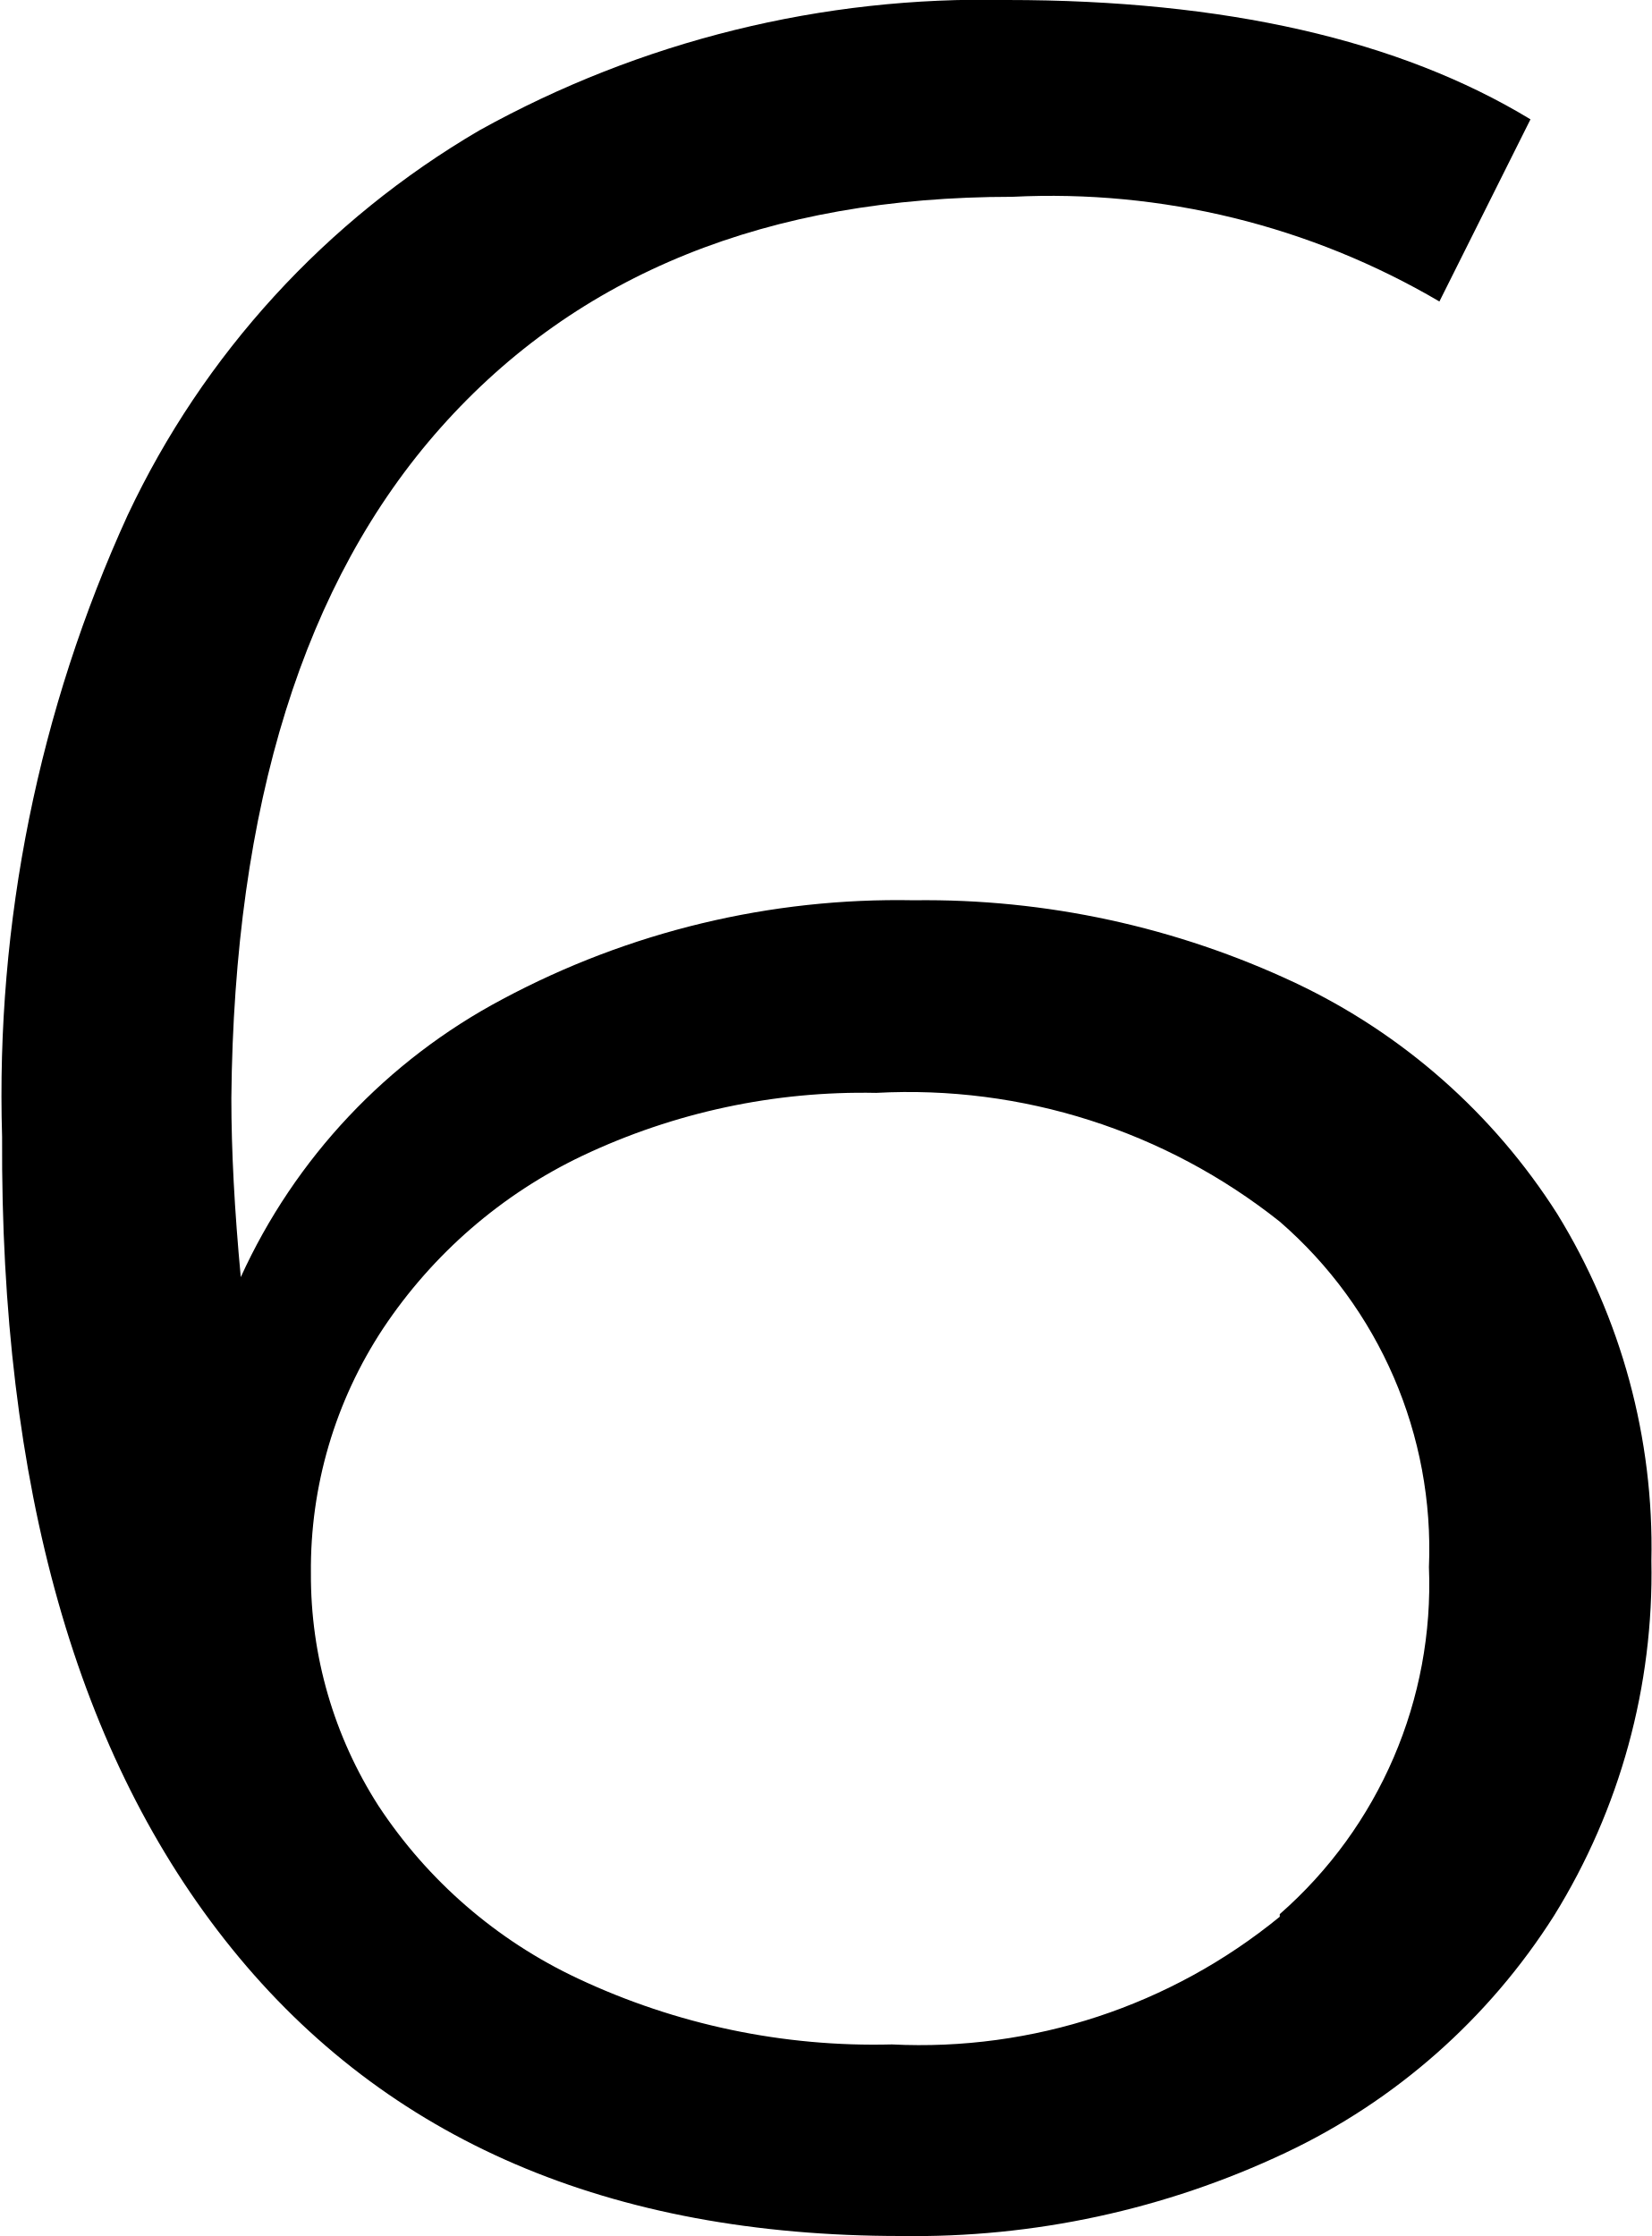
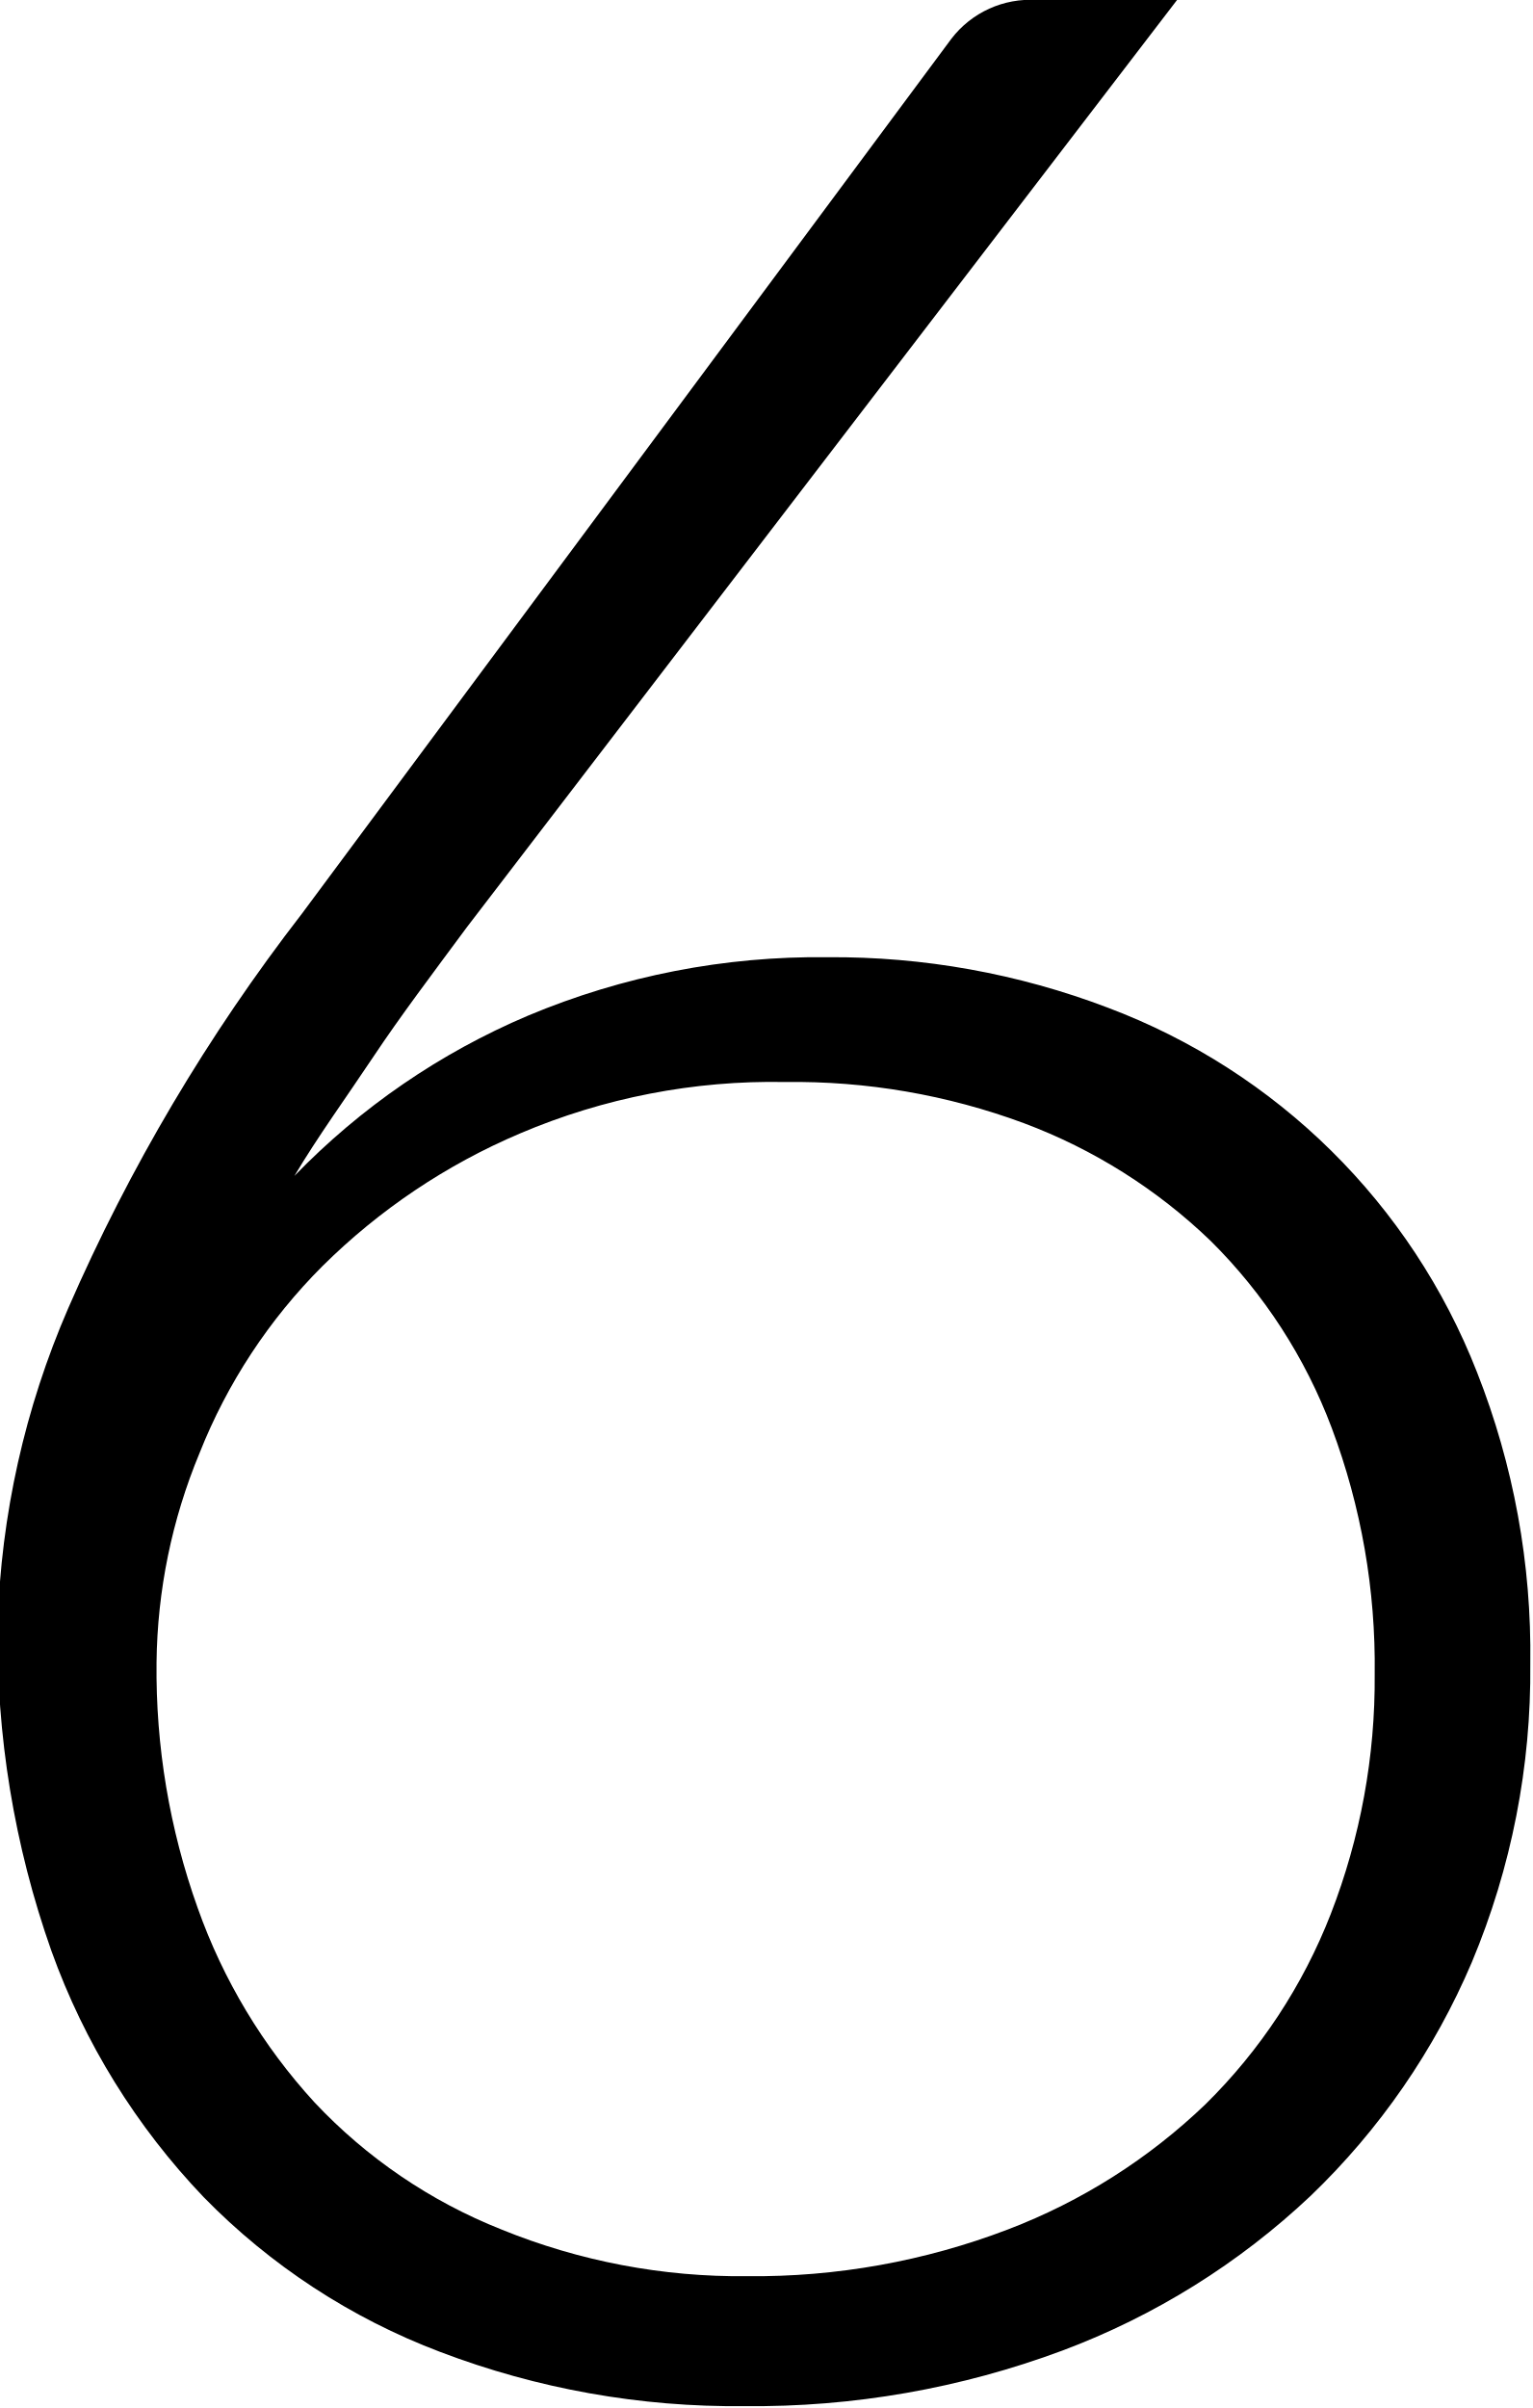
- <svg xmlns="http://www.w3.org/2000/svg" id="Layer_1" data-name="Layer 1" viewBox="0 0 31.56 42.72">
-   <path d="M764.71,536.16a12,12,0,0,1,5,4.41,12.15,12.15,0,0,1,1.8,6.63,12.41,12.41,0,0,1-1.86,6.78,12.28,12.28,0,0,1-5.13,4.53,16.59,16.59,0,0,1-7.35,1.59q-8.34,0-12.78-5.49T740,539.1a26.65,26.65,0,0,1,2.4-11.88,16.81,16.81,0,0,1,6.72-7.35,19.83,19.83,0,0,1,10.08-2.49q6.24,0,10,2.28l-1.74,3.48a14.66,14.66,0,0,0-8.16-2q-7,0-10.92,4.41t-4,12.81q0,1.5.18,3.42a11.32,11.32,0,0,1,5-5.31,16,16,0,0,1,7.86-1.89A16.61,16.61,0,0,1,764.71,536.16Zm-.3,17.79a8.37,8.37,0,0,0,2.85-6.63,8.28,8.28,0,0,0-2.85-6.6,11.4,11.4,0,0,0-7.71-2.46,12.51,12.51,0,0,0-5.61,1.2,9.45,9.45,0,0,0-3.81,3.3,8.34,8.34,0,0,0-1.38,4.68,8.15,8.15,0,0,0,1.29,4.44,9.27,9.27,0,0,0,3.81,3.3,13.28,13.28,0,0,0,6,1.26A10.85,10.85,0,0,0,764.41,554Z" transform="translate(-739.96 -517.38)" />
+ <svg xmlns="http://www.w3.org/2000/svg" id="Layer_1" data-name="Layer 1" viewBox="0 0 32.8 51.52">
+   <path d="M759.45,529.28a16.51,16.51,0,0,1,6,1.08,13.64,13.64,0,0,1,7.9,7.8,16.36,16.36,0,0,1,1.14,6.24,16.1,16.1,0,0,1-1.25,6.38,15.13,15.13,0,0,1-3.45,5,15.82,15.82,0,0,1-5.31,3.31,18.91,18.91,0,0,1-6.81,1.19,17.74,17.74,0,0,1-6.51-1.16,14,14,0,0,1-5.06-3.31,14.91,14.91,0,0,1-3.26-5.27,20.15,20.15,0,0,1-1.15-7,18.34,18.34,0,0,1,1.51-6.75,39.7,39.7,0,0,1,5-8.44l13.9-18.72a2.13,2.13,0,0,1,1.83-.83h3l-15.2,19.84c-.74,1-1.42,1.9-2,2.77s-1.19,1.71-1.69,2.55a15.23,15.23,0,0,1,5-3.43A16.05,16.05,0,0,1,759.45,529.28Zm-14.36,15.09a15.1,15.1,0,0,0,.88,5.25,12.16,12.16,0,0,0,2.5,4.16,11.11,11.11,0,0,0,4,2.72,13.55,13.55,0,0,0,5.26,1,15.2,15.2,0,0,0,5.58-1,12.58,12.58,0,0,0,4.23-2.68,11.64,11.64,0,0,0,2.68-4.07,13.85,13.85,0,0,0,.94-5.13,14.46,14.46,0,0,0-.92-5.27,11.16,11.16,0,0,0-2.59-4,11.64,11.64,0,0,0-4-2.52,14.16,14.16,0,0,0-5.11-.88,13.79,13.79,0,0,0-5.67,1.1,13.49,13.49,0,0,0-4.23,2.84,11.81,11.81,0,0,0-2.63,4A12,12,0,0,0,745.09,544.37Z" transform="translate(-741.74 -508.8)" />
</svg>
